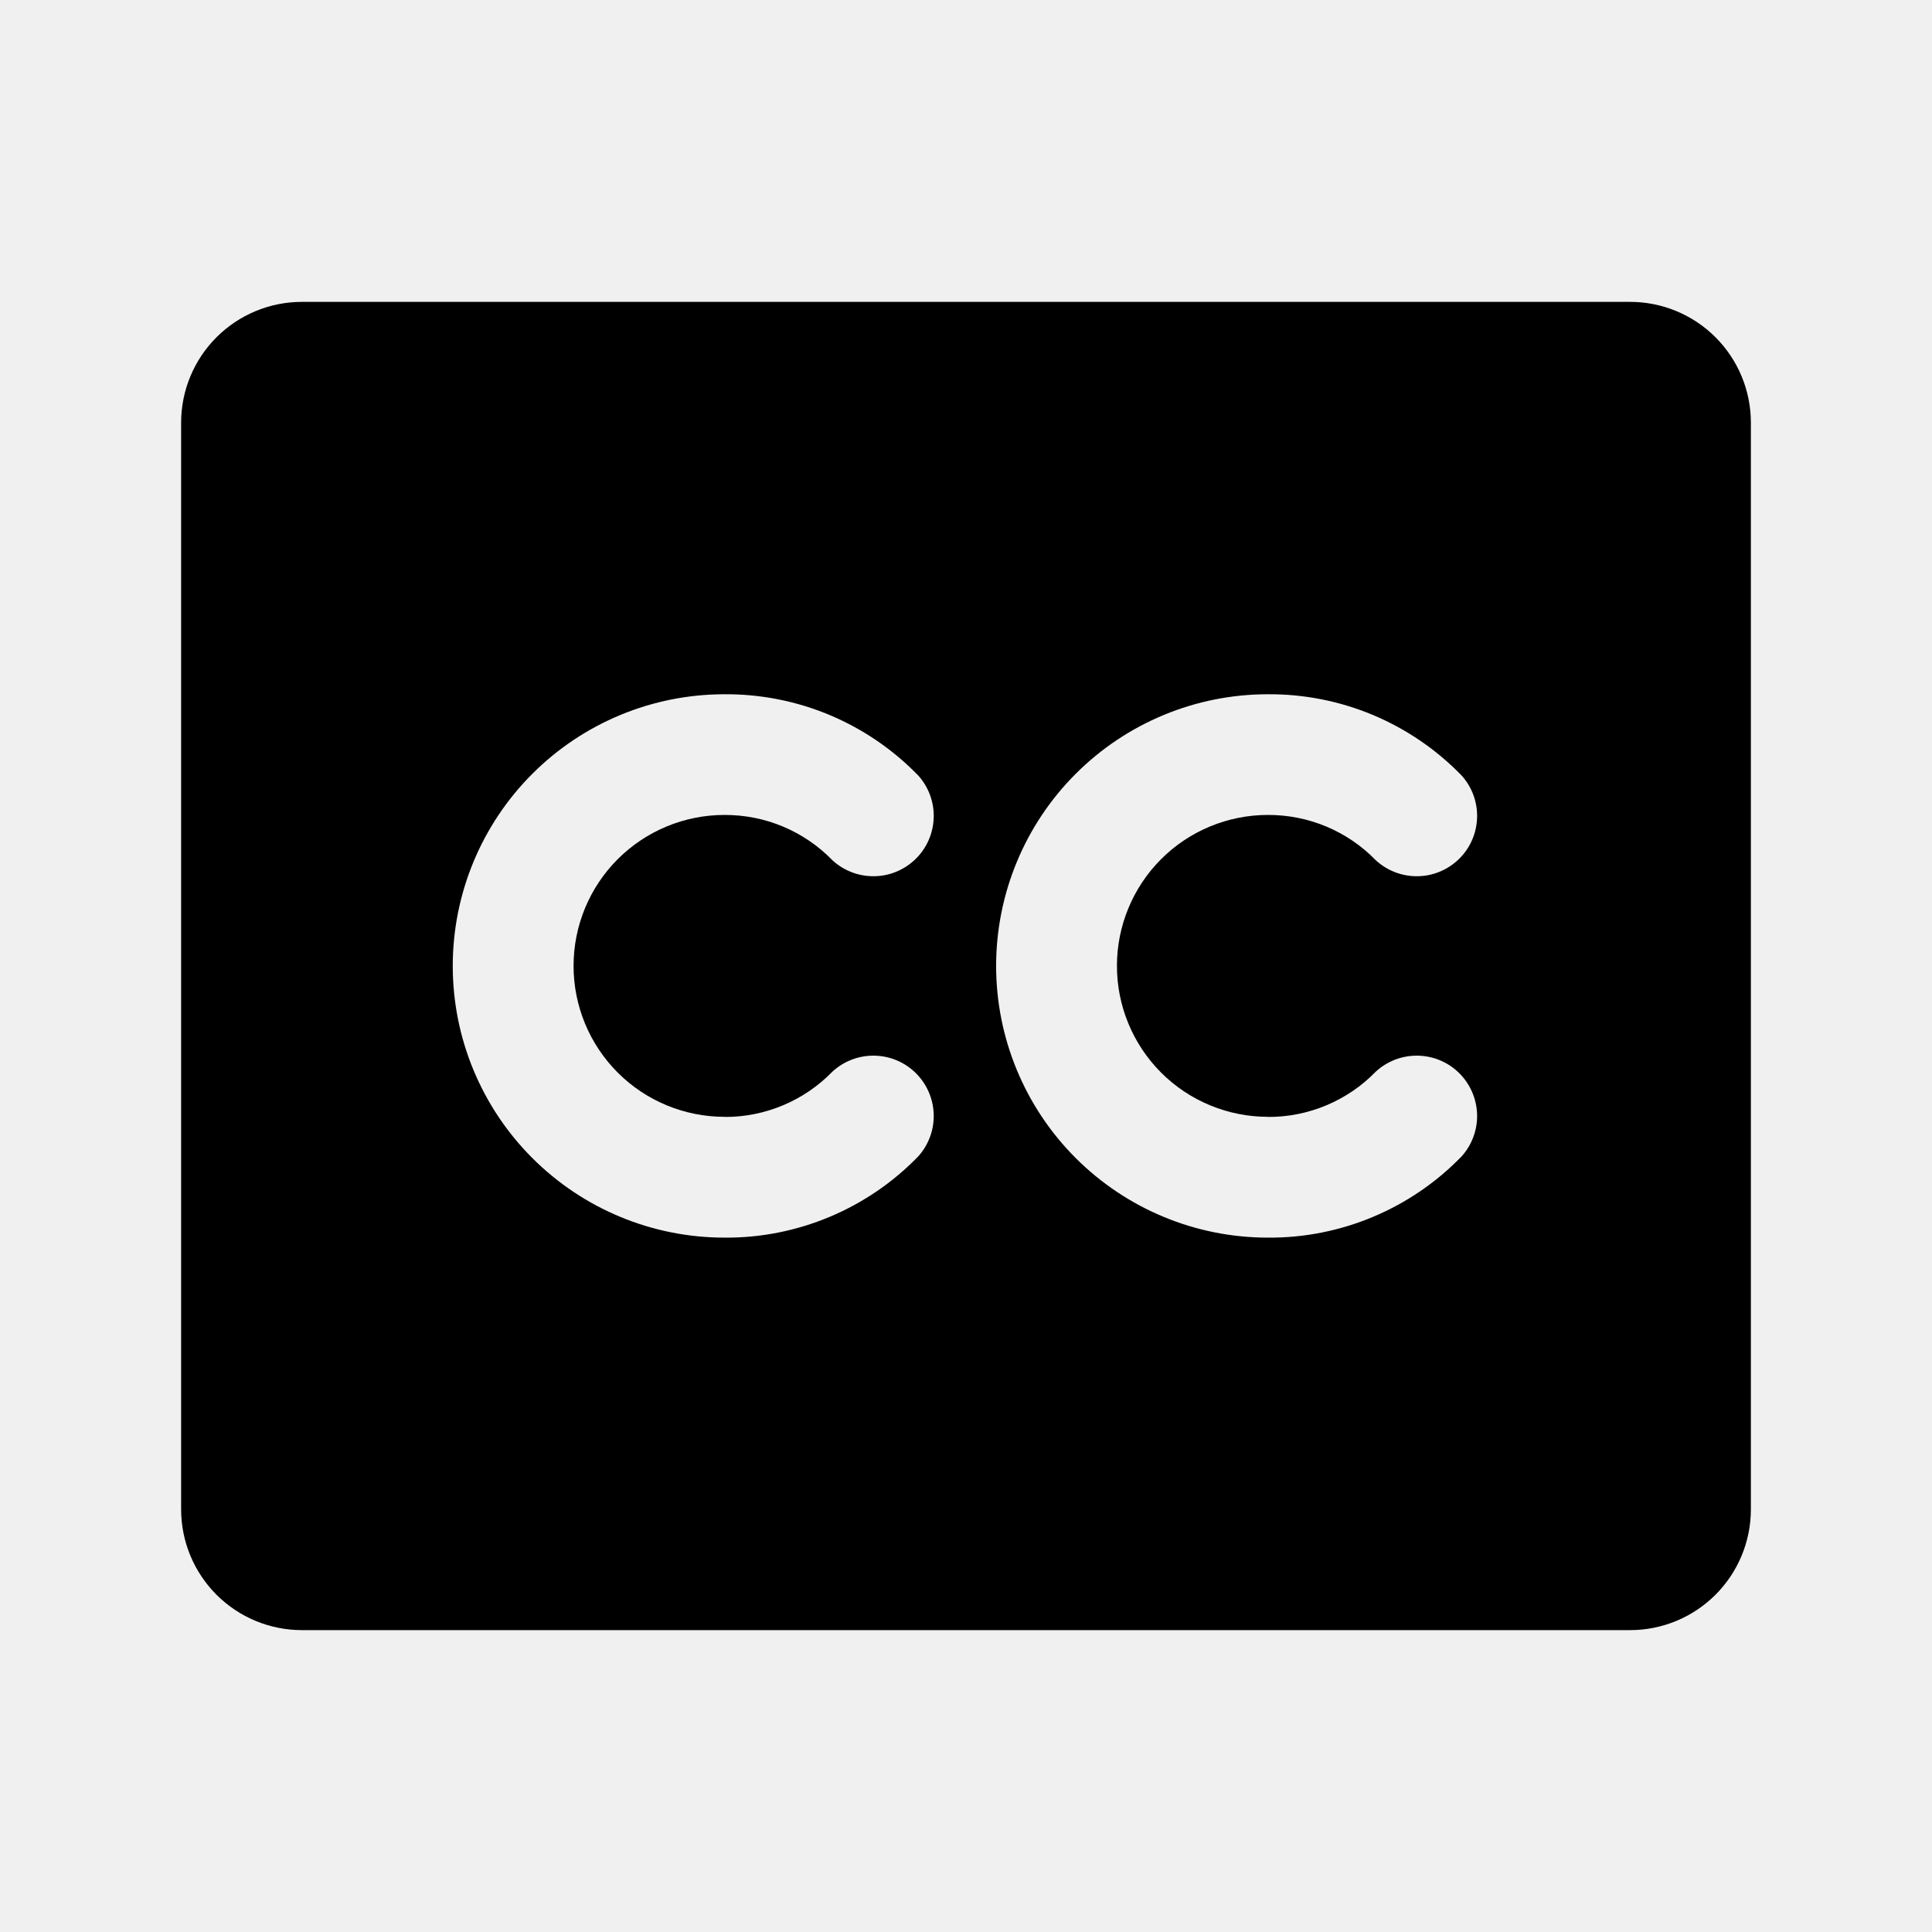
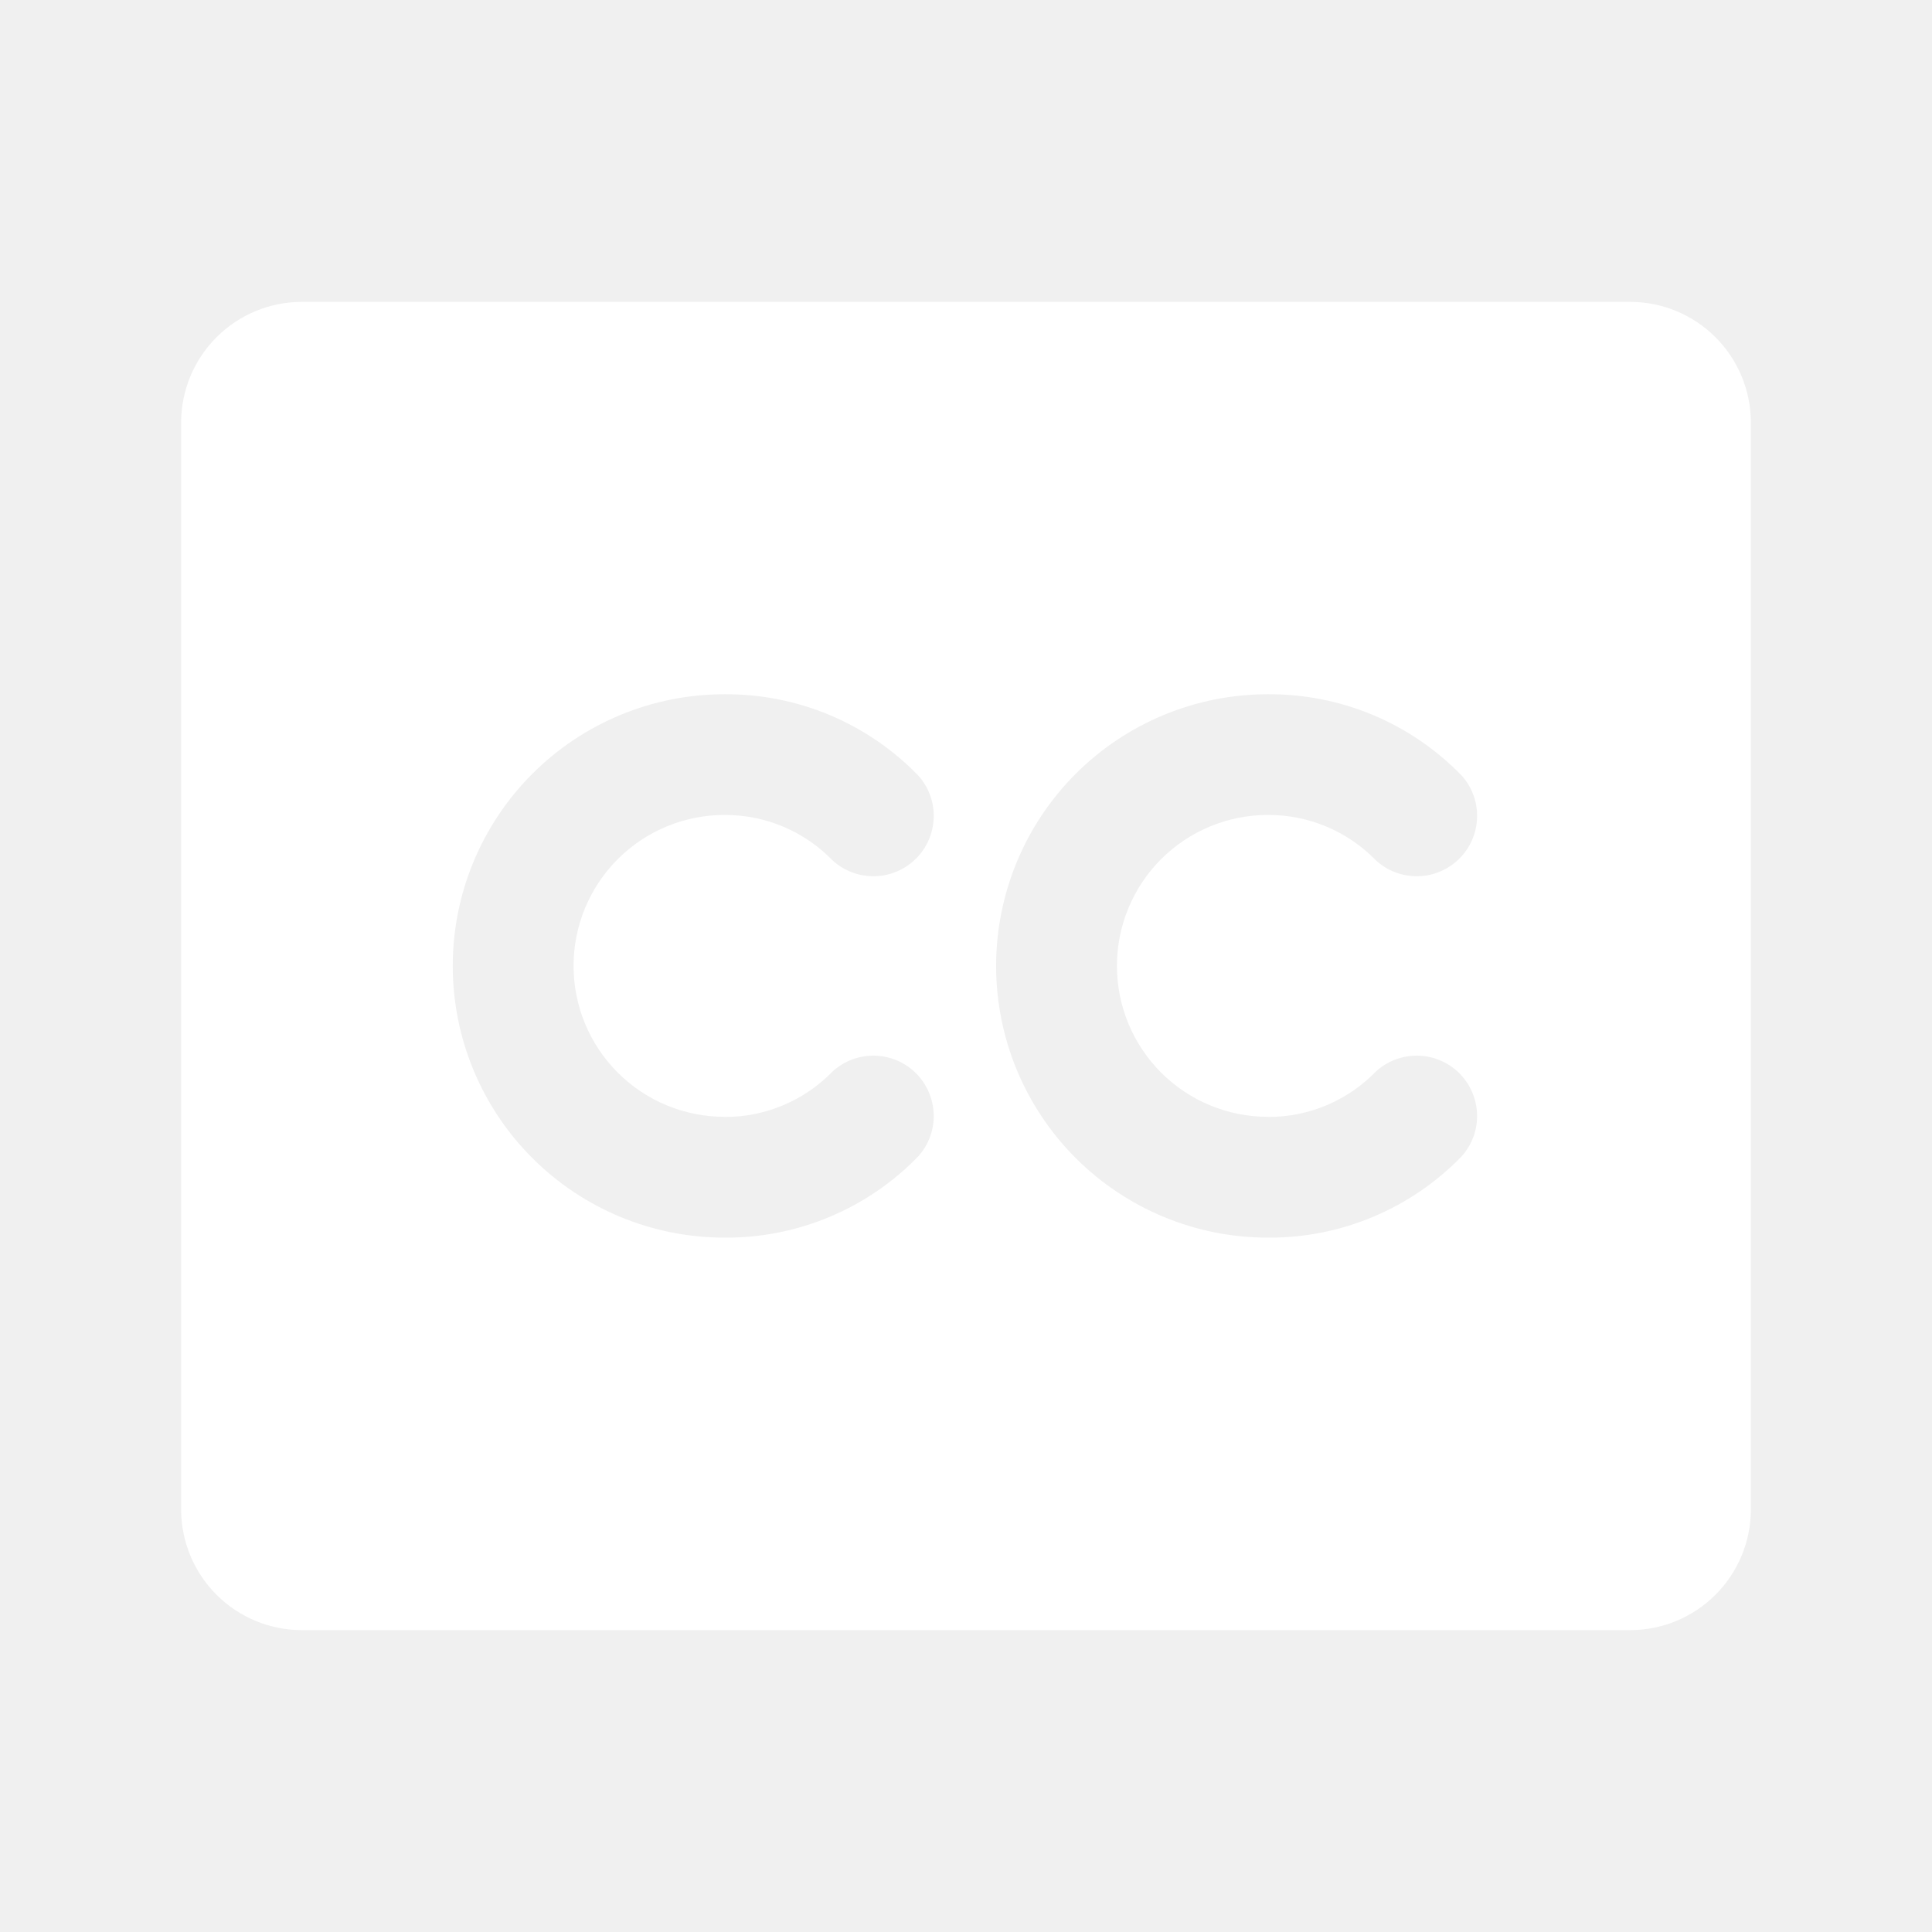
<svg xmlns="http://www.w3.org/2000/svg" fill="none" height="512" viewBox="0 0 32 32" width="512">
-   <path d="m27 5h-22c-.53 0-1.039.211-1.414.586-.375.375-.586.884-.586 1.414v18c0 .53.211 1.039.586 1.414.375.375.884.586 1.414.586h22c.53 0 1.039-.211 1.414-.586s.586-.884.586-1.414v-18c0-.53-.211-1.039-.586-1.414-.375-.375-.884-.586-1.414-.586zm-15 13.5c.333.002.663-.064.97-.193.307-.129.585-.318.817-.557.189-.174.437-.269.694-.265.257.004.502.106.685.286s.29.424.299.68-.082.507-.253.699c-.416.431-.916.772-1.468 1.004-.552.232-1.146.35-1.745.345-1.194 0-2.338-.474-3.182-1.318s-1.318-1.988-1.318-3.182.474-2.338 1.318-3.182 1.988-1.318 3.182-1.318c.599-.004 1.192.113 1.745.345.552.232 1.052.574 1.468 1.004.171.192.262.442.253.699s-.115.5-.299.68-.429.283-.685.286c-.257.004-.505-.091-.694-.265-.232-.239-.51-.428-.817-.557-.307-.129-.637-.194-.97-.193-.663 0-1.299.263-1.768.732-.469.469-.732 1.105-.732 1.768s.263 1.299.732 1.768c.469.469 1.105.732 1.768.732zm9 0c.333.002.663-.064.97-.193.307-.129.585-.318.817-.557.189-.174.437-.269.694-.265.257.004.502.106.685.286s.29.424.299.68-.082.507-.253.699c-.416.431-.916.772-1.468 1.004-.552.232-1.146.35-1.745.345-1.194 0-2.338-.474-3.182-1.318s-1.318-1.988-1.318-3.182.474-2.338 1.318-3.182 1.988-1.318 3.182-1.318c.599-.004 1.192.113 1.745.345.552.232 1.052.574 1.468 1.004.171.192.262.442.253.699s-.115.5-.299.68-.429.283-.685.286c-.257.004-.505-.091-.694-.265-.232-.239-.51-.428-.817-.557-.307-.129-.637-.194-.97-.193-.663 0-1.299.263-1.768.732-.469.469-.732 1.105-.732 1.768s.263 1.299.732 1.768c.469.469 1.105.732 1.768.732z" fill="rgb(0,0,0)" />
+   <path d="m27 5h-22c-.53 0-1.039.211-1.414.586-.375.375-.586.884-.586 1.414v18c0 .53.211 1.039.586 1.414.375.375.884.586 1.414.586h22c.53 0 1.039-.211 1.414-.586s.586-.884.586-1.414v-18c0-.53-.211-1.039-.586-1.414-.375-.375-.884-.586-1.414-.586zm-15 13.5c.333.002.663-.064.97-.193.307-.129.585-.318.817-.557.189-.174.437-.269.694-.265.257.004.502.106.685.286s.29.424.299.68-.082.507-.253.699c-.416.431-.916.772-1.468 1.004-.552.232-1.146.35-1.745.345-1.194 0-2.338-.474-3.182-1.318s-1.318-1.988-1.318-3.182.474-2.338 1.318-3.182 1.988-1.318 3.182-1.318c.599-.004 1.192.113 1.745.345.552.232 1.052.574 1.468 1.004.171.192.262.442.253.699s-.115.5-.299.68-.429.283-.685.286c-.257.004-.505-.091-.694-.265-.232-.239-.51-.428-.817-.557-.307-.129-.637-.194-.97-.193-.663 0-1.299.263-1.768.732-.469.469-.732 1.105-.732 1.768s.263 1.299.732 1.768c.469.469 1.105.732 1.768.732zm9 0c.333.002.663-.064.97-.193.307-.129.585-.318.817-.557.189-.174.437-.269.694-.265.257.004.502.106.685.286s.29.424.299.68-.082.507-.253.699c-.416.431-.916.772-1.468 1.004-.552.232-1.146.35-1.745.345-1.194 0-2.338-.474-3.182-1.318s-1.318-1.988-1.318-3.182.474-2.338 1.318-3.182 1.988-1.318 3.182-1.318c.599-.004 1.192.113 1.745.345.552.232 1.052.574 1.468 1.004.171.192.262.442.253.699s-.115.5-.299.68-.429.283-.685.286c-.257.004-.505-.091-.694-.265-.232-.239-.51-.428-.817-.557-.307-.129-.637-.194-.97-.193-.663 0-1.299.263-1.768.732-.469.469-.732 1.105-.732 1.768s.263 1.299.732 1.768c.469.469 1.105.732 1.768.732z" fill="white" />
</svg>
